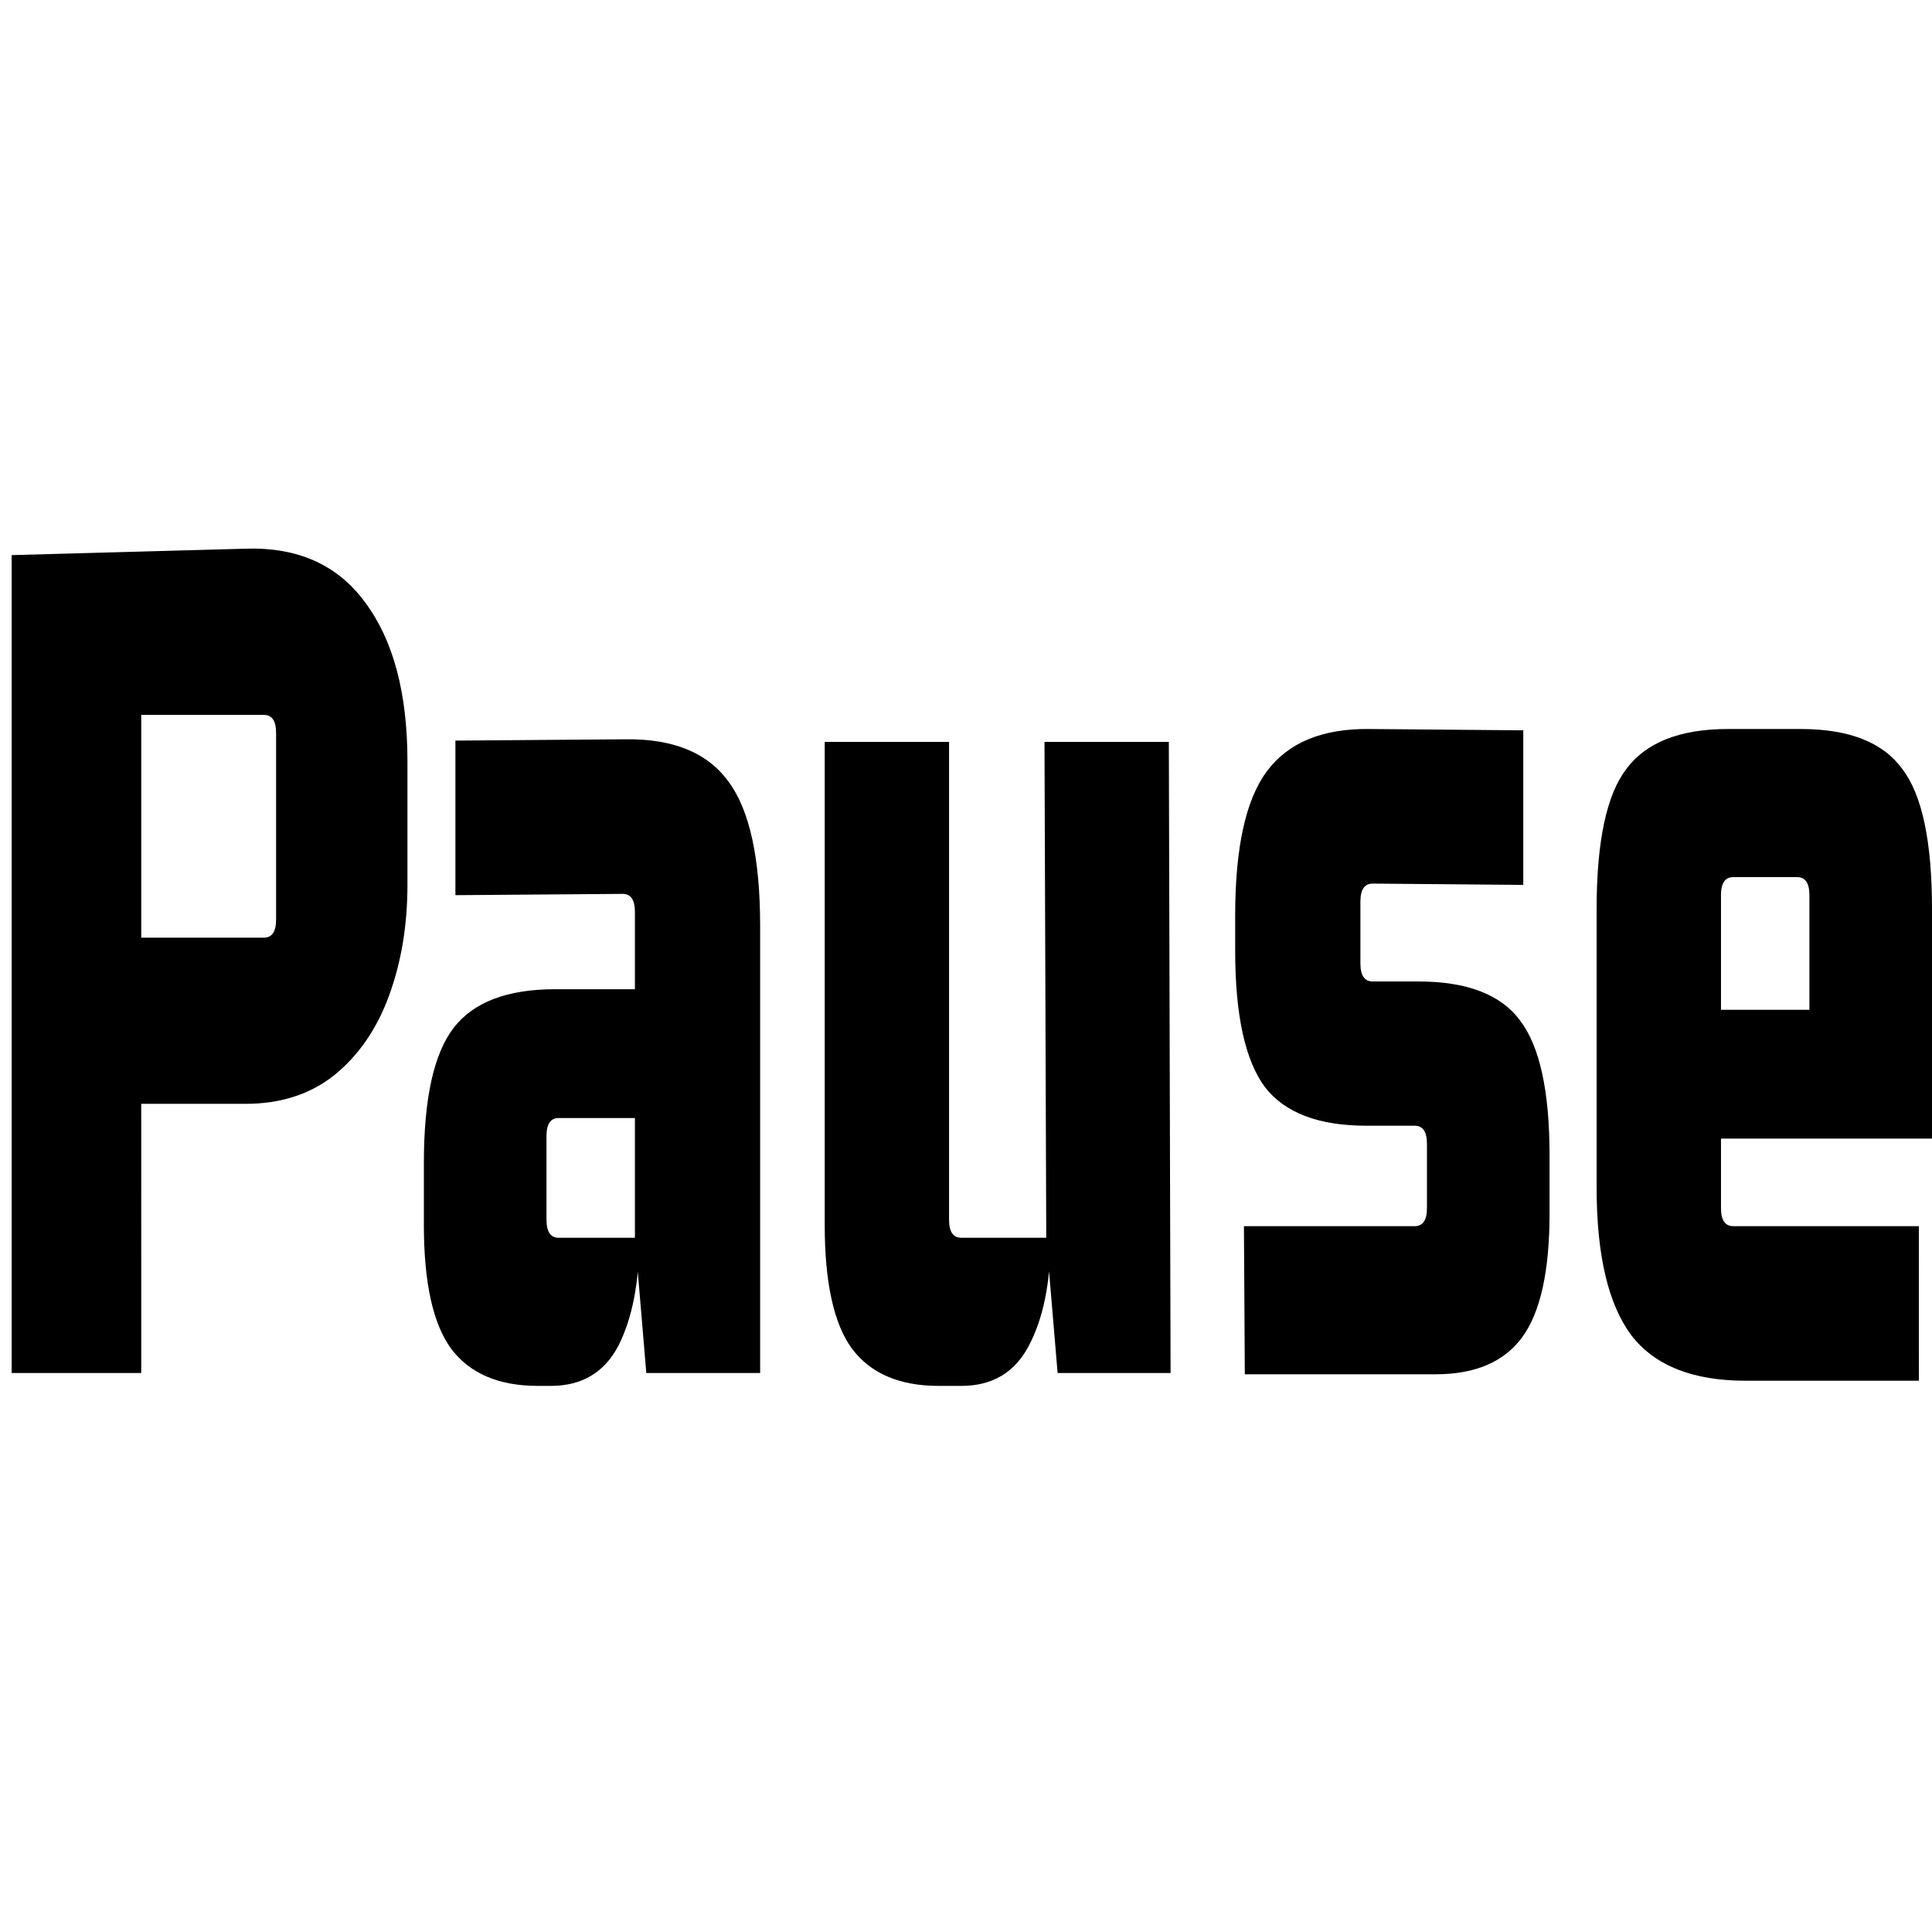
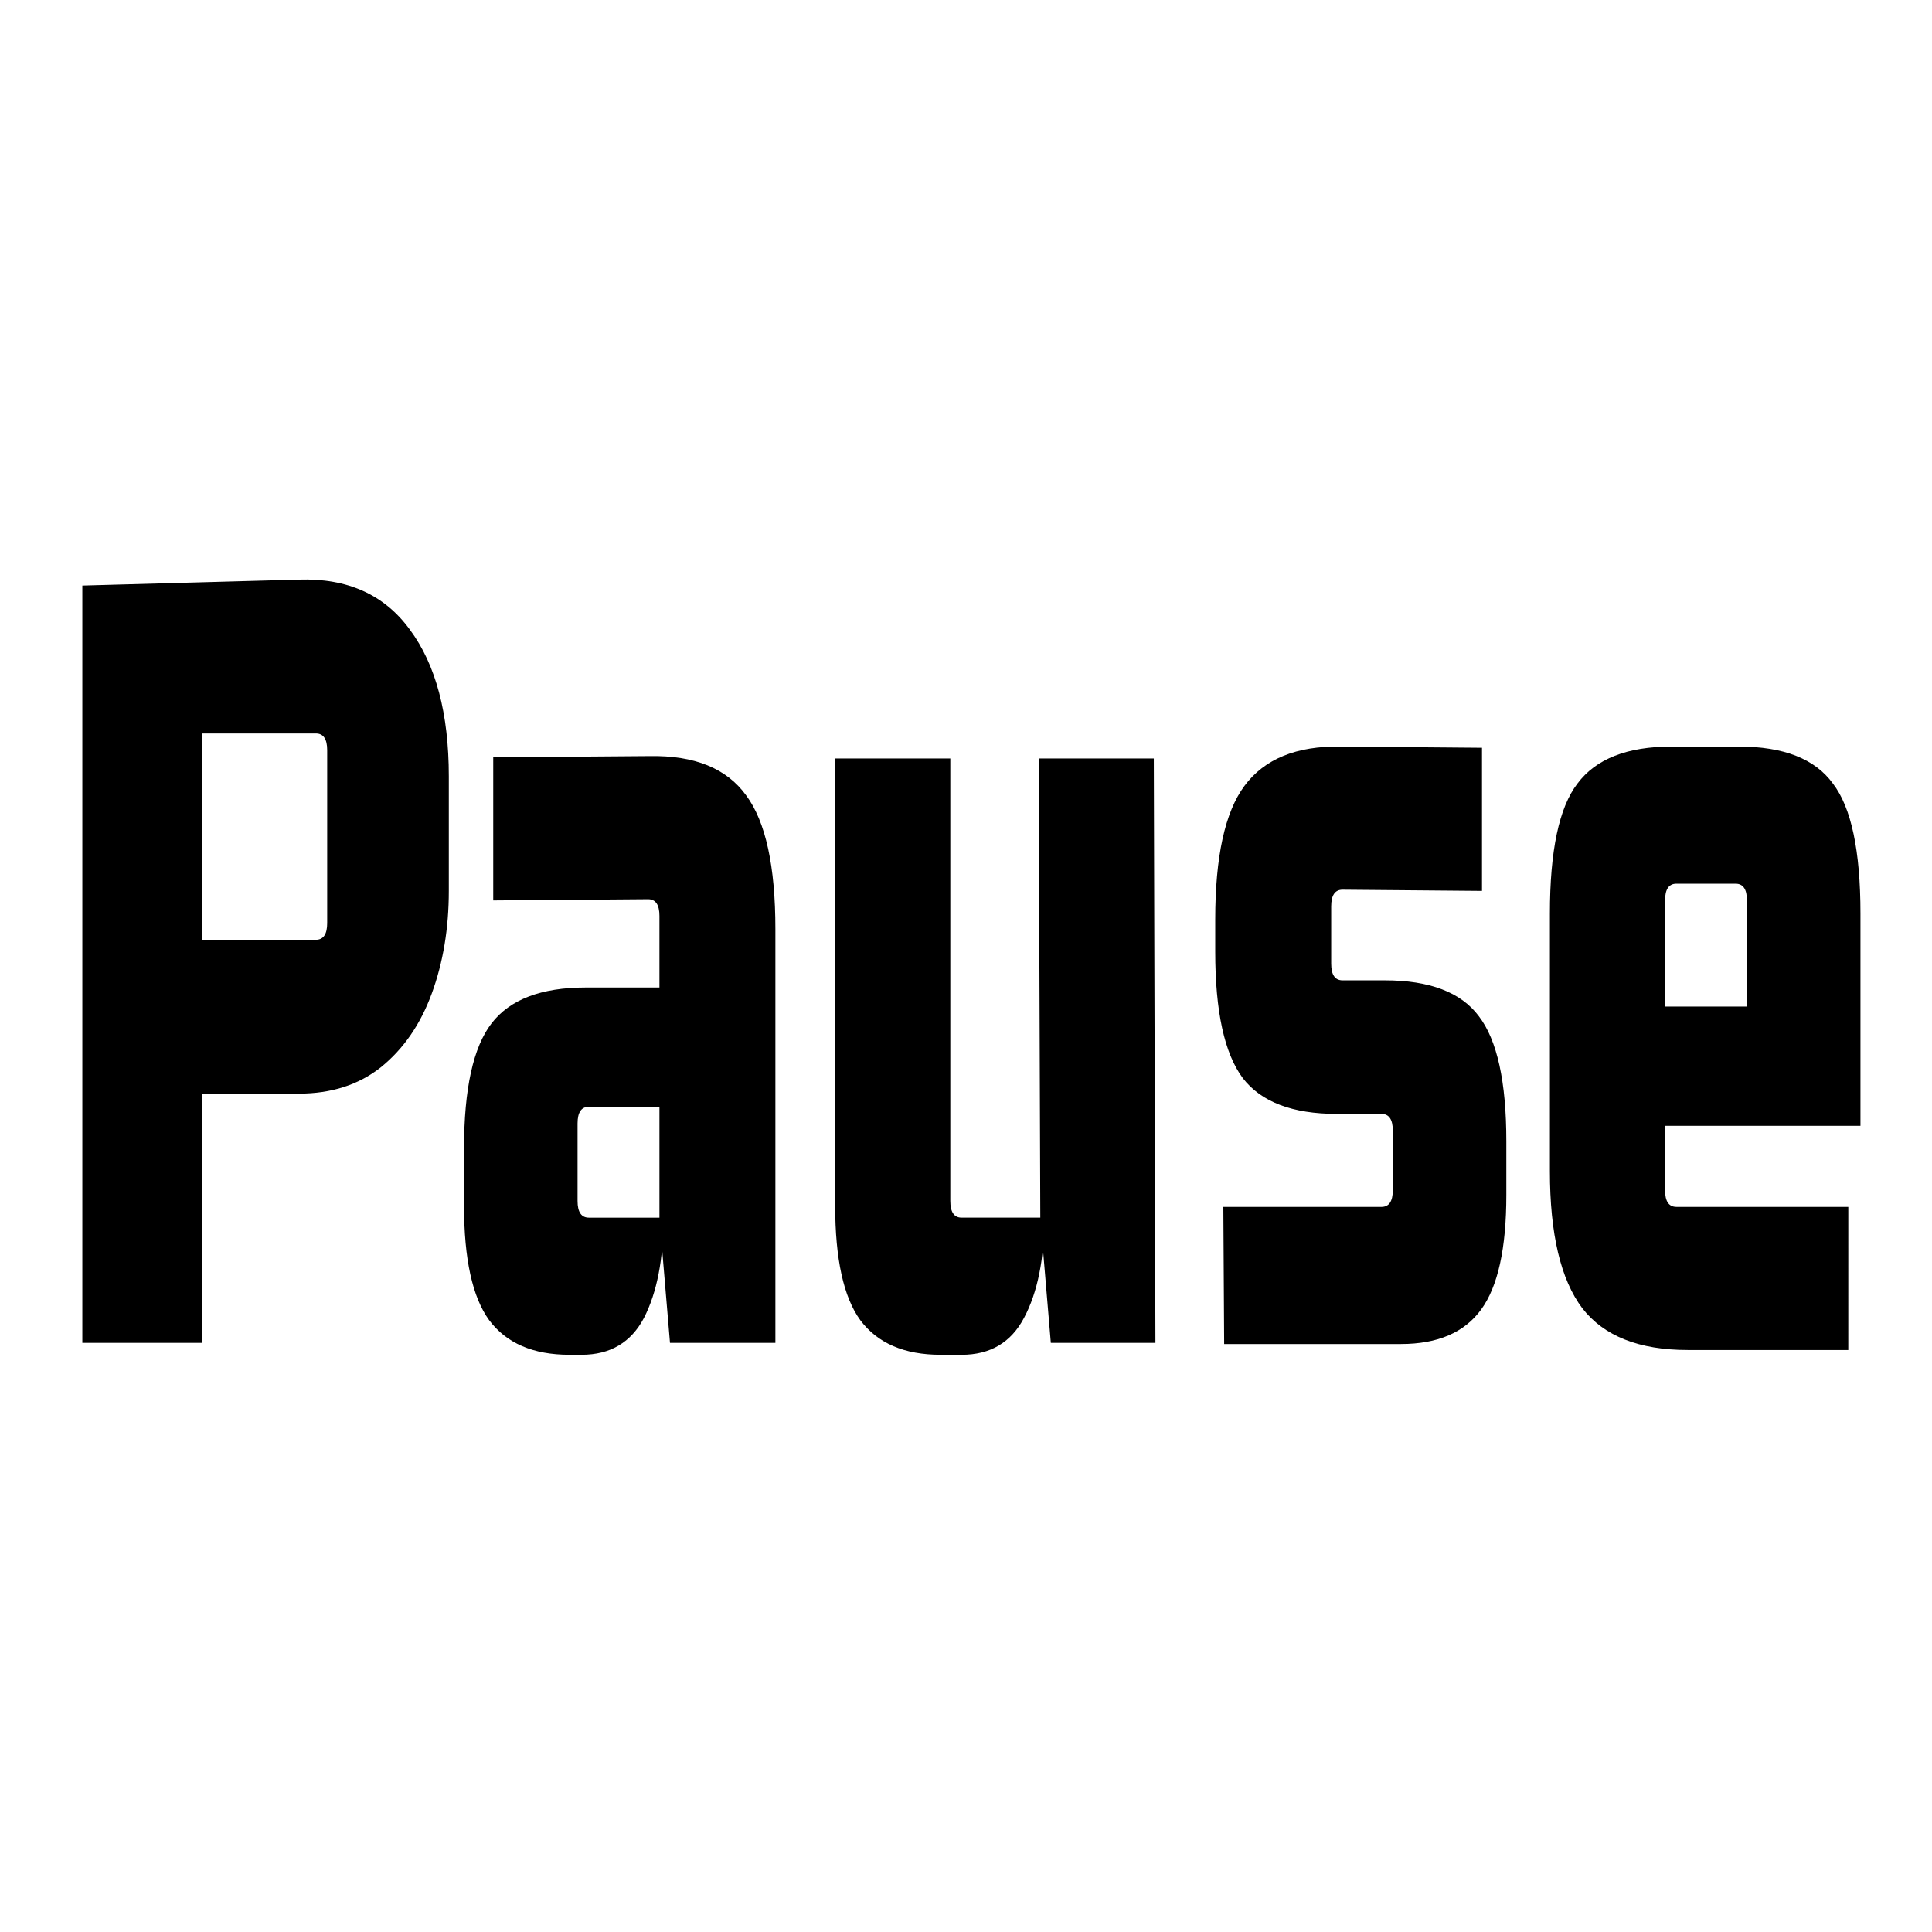
- <svg xmlns="http://www.w3.org/2000/svg" id="mdi-keyboard-esc" viewBox="0 0 24 24" version="1.1">
+ <svg xmlns="http://www.w3.org/2000/svg" id="mdi-keyboard-esc" viewBox="-0.96 -0.96 25.92 25.92" version="1.1">
  <defs id="defs1" />
  <g id="g3" transform="matrix(0.321605,0,0,0.321605,2.892773,2.997713)">
    <g id="g4" transform="matrix(0.6651674,0,0,0.6651674,-6.309028,10.46807)">
      <path style="font-weight:800;font-size:61.671px;line-height:1;font-family:'Gemunu Libre';-inkscape-font-specification:'Gemunu Libre Ultra-Bold';letter-spacing:-0.385px;stroke-width:0.736" d="m 5.05,41.21 h -9.127 V 2.049 L 12.389,1.741 q 5.55,-0.123 8.449,2.59 2.96,2.714 2.96,7.586 v 5.92 q 0,2.899 -1.295,5.304 -1.295,2.405 -3.885,3.824 -2.529,1.357 -6.229,1.357 H 3.816 l 1.233,-1.418 z m 0,-32.994 v 13.383 l -1.233,-1.233 h 9.867 q 0.863,0 0.863,-0.863 v -8.942 q 0,-0.863 -0.863,-0.863 H 3.816 Z M 33.897,41.827 h -0.925 q -4.132,0 -6.105,-1.788 -1.912,-1.788 -1.912,-5.92 v -2.96 q 0,-4.625 2.097,-6.475 2.097,-1.85 7.154,-1.85 h 6.599 v 6.167 h -6.352 q -0.863,0 -0.863,0.863 v 4.009 q 0,0.863 0.863,0.863 h 5.365 V 19.132 q 0,-0.863 -0.863,-0.863 l -11.779,0.062 V 10.93 l 11.902,-0.062 q 5.119,-0.062 7.339,2.035 2.22,2.035 2.22,6.907 v 21.4 h -8.017 l -0.802,-6.475 h 0.308 q 0,3.207 -1.48,5.18 -1.48,1.912 -4.749,1.912 z m 28.908,0 h -1.603 q -4.132,0 -6.105,-1.788 -1.912,-1.788 -1.912,-5.92 V 10.992 h 8.757 v 22.88 q 0,0.863 0.863,0.863 h 5.982 L 68.663,10.992 h 8.757 l 0.123,30.219 h -7.956 l -0.802,-6.475 h 0.308 q 0,3.207 -1.542,5.18 -1.48,1.912 -4.749,1.912 z M 96.215,41.272 H 82.771 l -0.062,-7.092 h 12.026 q 0.863,0 0.863,-0.863 v -3.084 q 0,-0.863 -0.863,-0.863 h -3.392 q -5.057,0 -7.154,-1.85 -2.097,-1.912 -2.097,-6.537 v -1.665 q 0,-4.872 2.22,-6.907 2.282,-2.097 7.339,-2.035 l 10.731,0.062 v 7.401 l -10.607,-0.062 q -0.863,0 -0.863,0.863 v 2.96 q 0,0.863 0.863,0.863 h 3.207 q 5.119,0 7.154,1.85 2.097,1.85 2.097,6.475 v 2.775 q 0,4.132 -1.912,5.92 -1.912,1.788 -6.105,1.788 z m 34.027,0.308 h -12.211 q -5.55,0 -8.017,-2.158 -2.467,-2.22 -2.467,-7.092 V 19.009 q 0,-4.872 2.097,-6.722 2.097,-1.912 7.154,-1.912 h 5.119 q 5.119,0 7.154,1.912 2.097,1.85 2.097,6.722 v 10.977 h -15.849 v -6.167 h 7.215 v -5.489 q 0,-0.863 -0.863,-0.863 h -4.502 q -0.863,0 -0.863,0.863 v 14.986 q 0,0.863 0.863,0.863 h 13.074 z" id="text1" transform="scale(0.8245449,1.21279)" aria-label="Pause" />
    </g>
  </g>
</svg>
